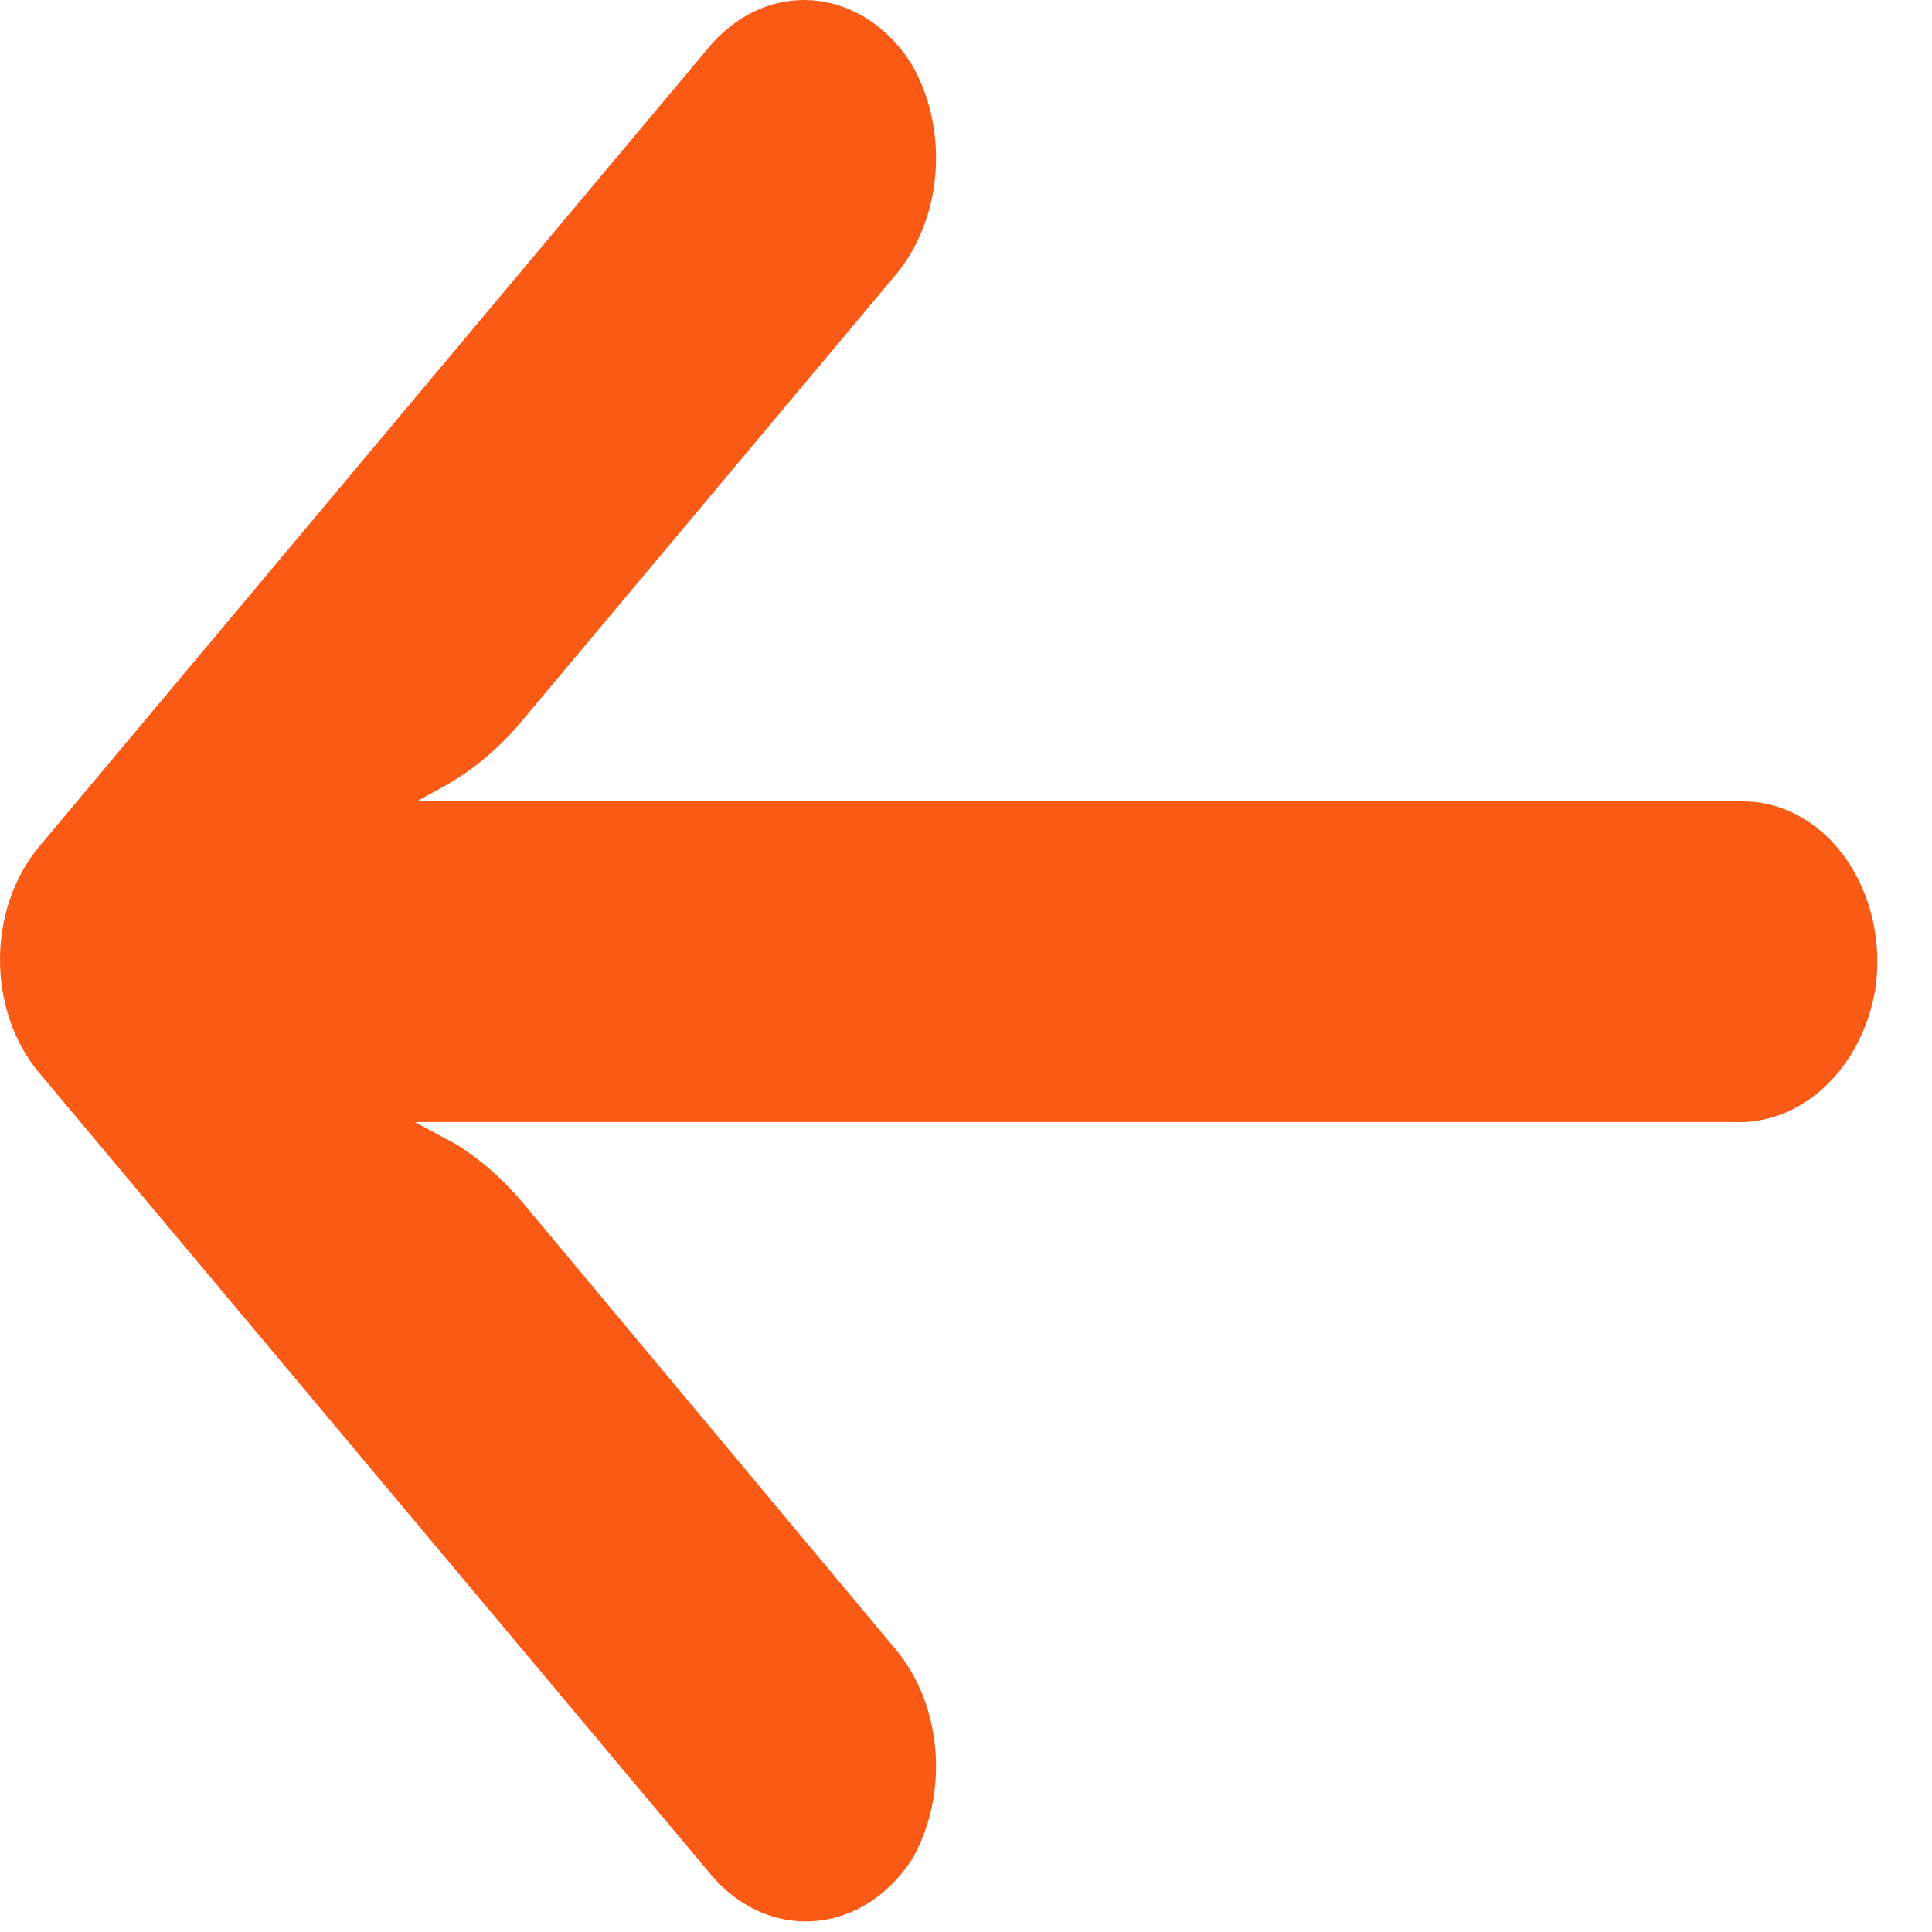
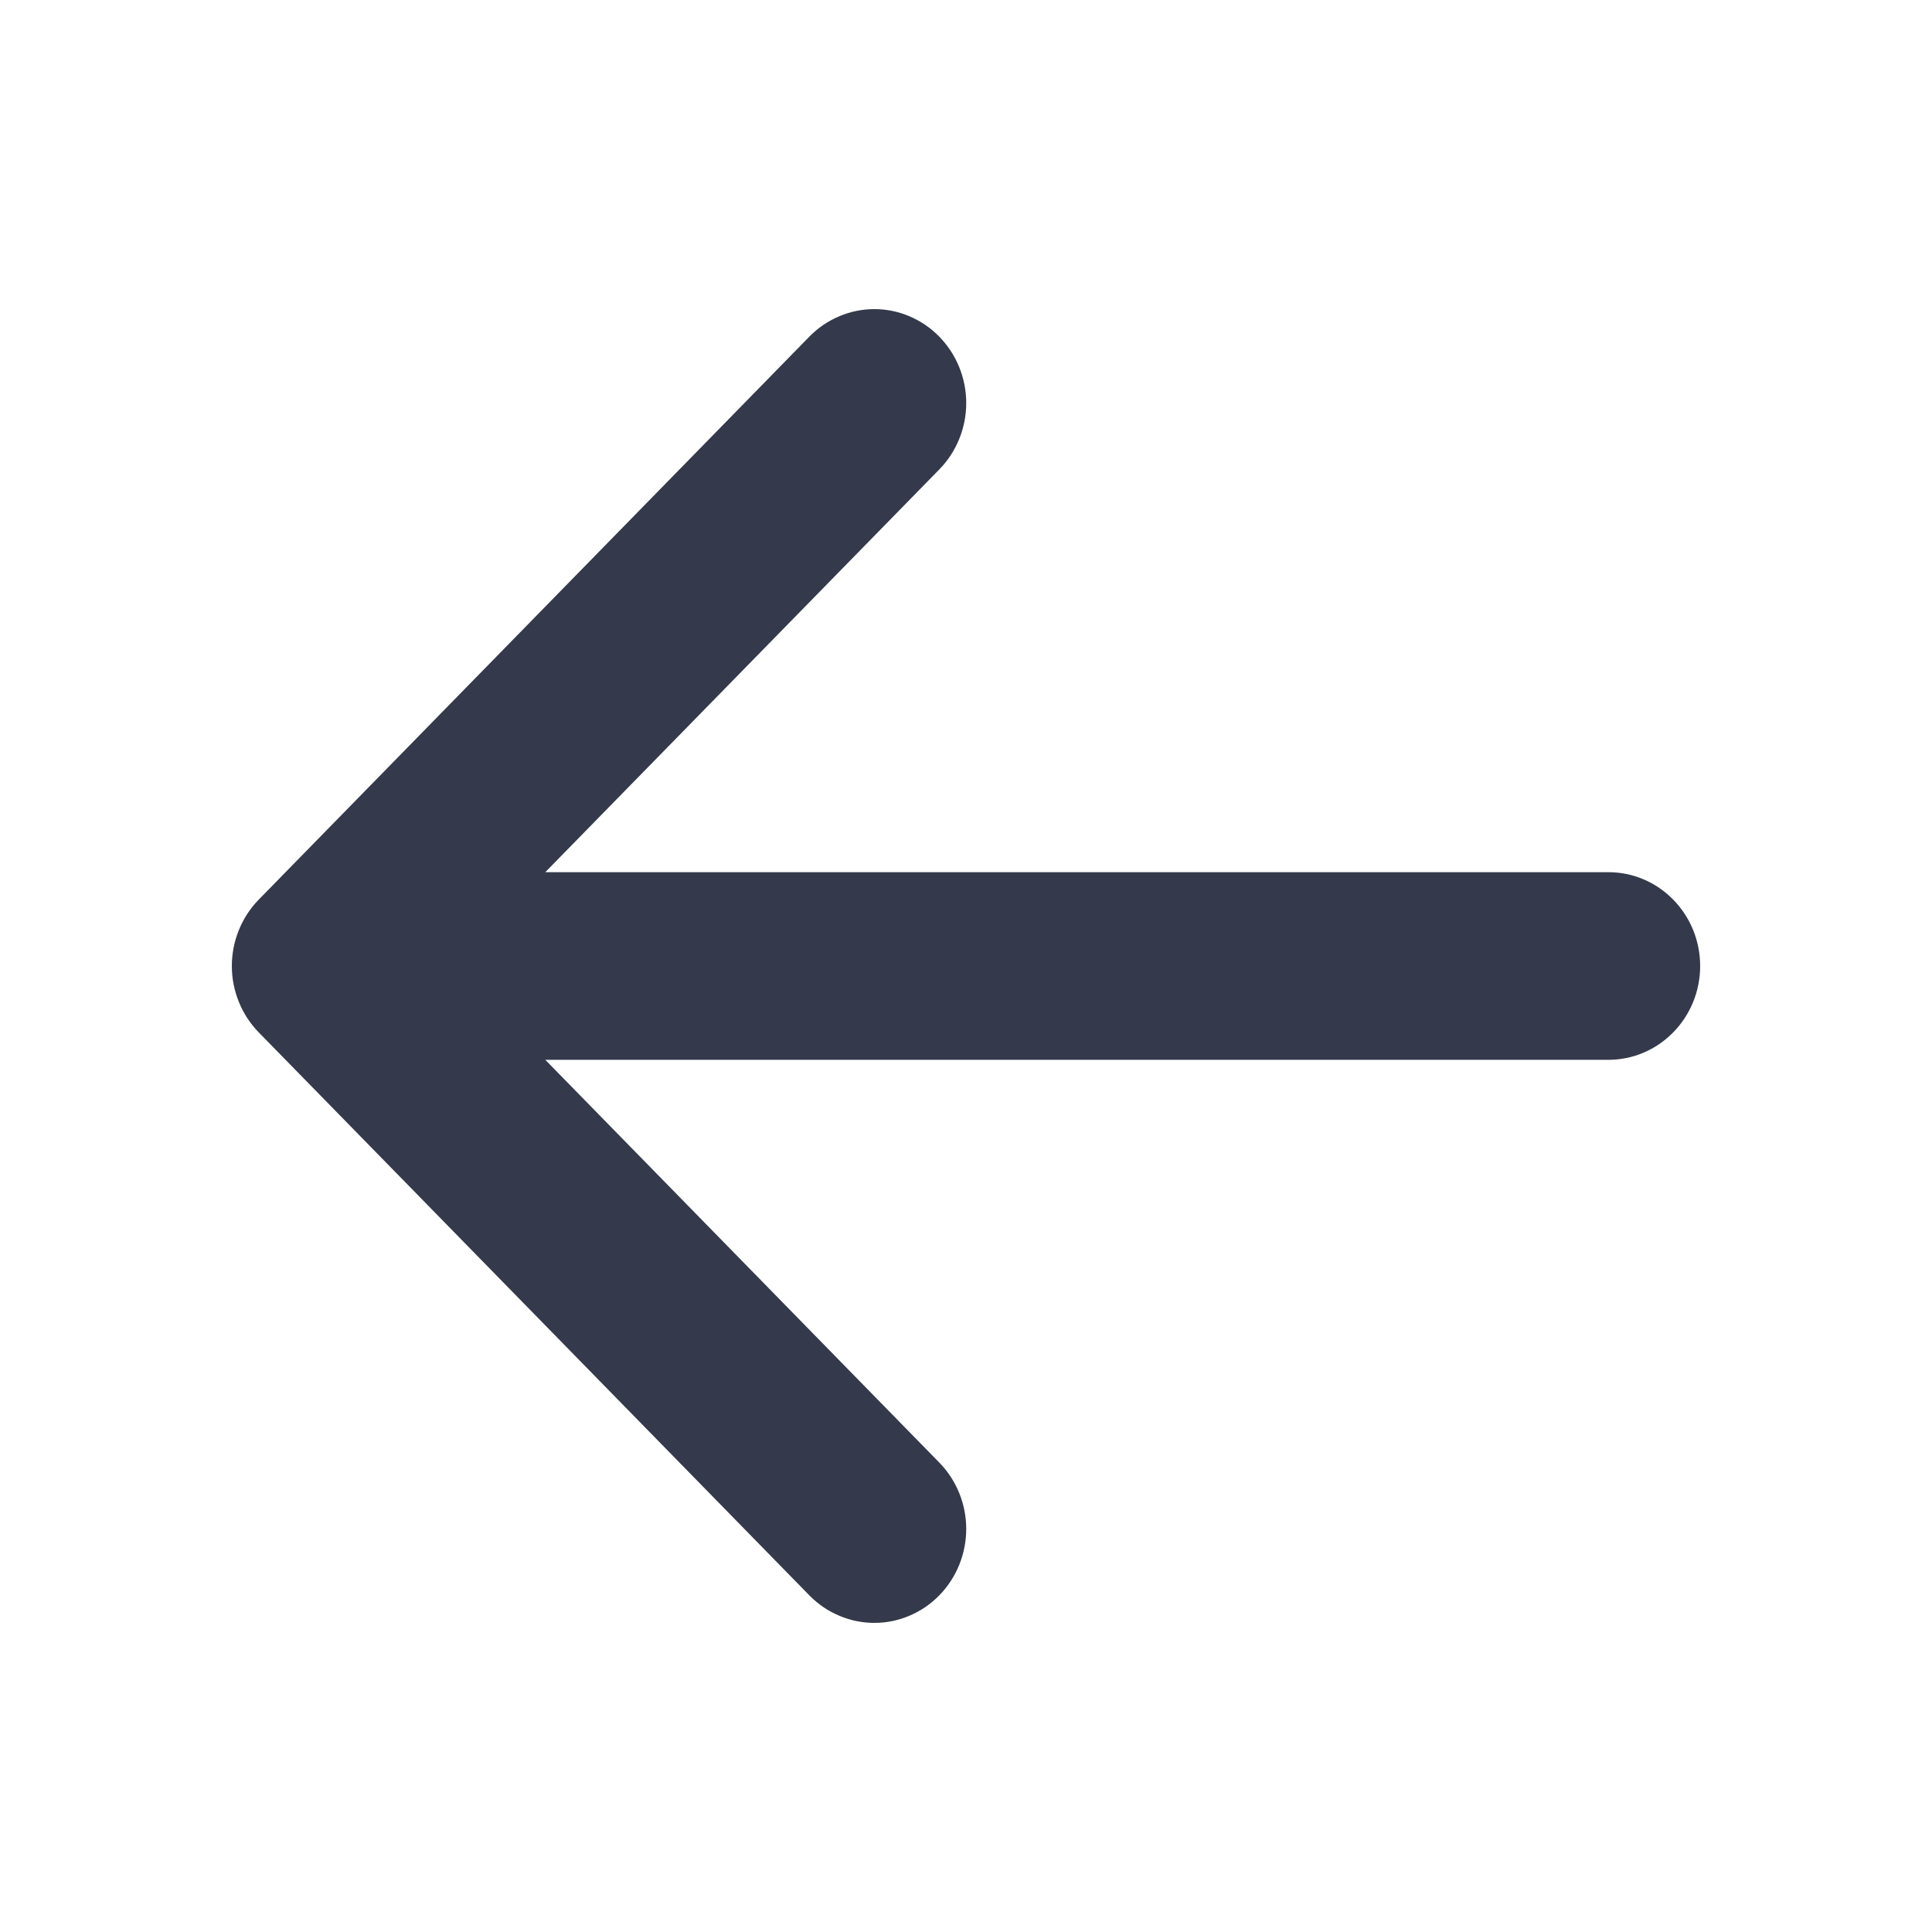
- <svg xmlns="http://www.w3.org/2000/svg" width="30" height="30" viewBox="0 0 30 30" fill="none">
-   <path d="M27.399 12.476C27.279 12.453 27.159 12.442 27.038 12.444H6.473L6.921 12.195C7.359 11.948 7.758 11.611 8.1 11.2L13.867 4.317C14.626 3.452 14.754 2.06 14.169 1.019C13.489 -0.09 12.183 -0.331 11.254 0.481C11.179 0.547 11.107 0.618 11.04 0.695L0.612 13.141C-0.203 14.113 -0.204 15.689 0.61 16.662C0.611 16.662 0.611 16.663 0.612 16.663L11.04 29.11C11.856 30.08 13.177 30.078 13.99 29.105C14.054 29.028 14.114 28.947 14.169 28.861C14.754 27.82 14.626 26.428 13.867 25.562L8.11 18.667C7.804 18.302 7.452 17.995 7.067 17.759L6.441 17.423H26.923C27.989 17.47 28.924 16.582 29.124 15.332C29.308 13.975 28.536 12.696 27.399 12.476Z" fill="#F95B16" />
+ <svg xmlns="http://www.w3.org/2000/svg" width="25" height="25" viewBox="0 0 25 25" fill="none">
+   <path fill-rule="evenodd" clip-rule="evenodd" d="M22 12.5C22 12.822 21.875 13.131 21.652 13.358C21.43 13.586 21.128 13.714 20.813 13.714L7.056 13.714L12.154 18.925C12.265 19.038 12.352 19.172 12.412 19.319C12.472 19.467 12.503 19.625 12.503 19.784C12.503 19.944 12.472 20.102 12.412 20.25C12.352 20.397 12.265 20.531 12.154 20.644C12.044 20.757 11.913 20.846 11.769 20.907C11.624 20.969 11.47 21 11.314 21C11.158 21 11.003 20.969 10.859 20.907C10.714 20.846 10.583 20.757 10.473 20.644L3.349 13.36C3.238 13.247 3.151 13.113 3.091 12.965C3.031 12.818 3 12.66 3 12.5C3 12.34 3.031 12.182 3.091 12.035C3.151 11.887 3.238 11.753 3.349 11.64L10.473 4.356C10.583 4.243 10.714 4.154 10.859 4.093C11.003 4.031 11.158 4 11.314 4C11.47 4 11.624 4.031 11.769 4.093C11.913 4.154 12.044 4.243 12.154 4.356C12.377 4.584 12.503 4.893 12.503 5.216C12.503 5.375 12.472 5.533 12.412 5.681C12.352 5.828 12.265 5.962 12.154 6.075L7.056 11.286L20.813 11.286C21.128 11.286 21.43 11.414 21.652 11.642C21.875 11.869 22 12.178 22 12.5Z" fill="#34394B" />
</svg>
